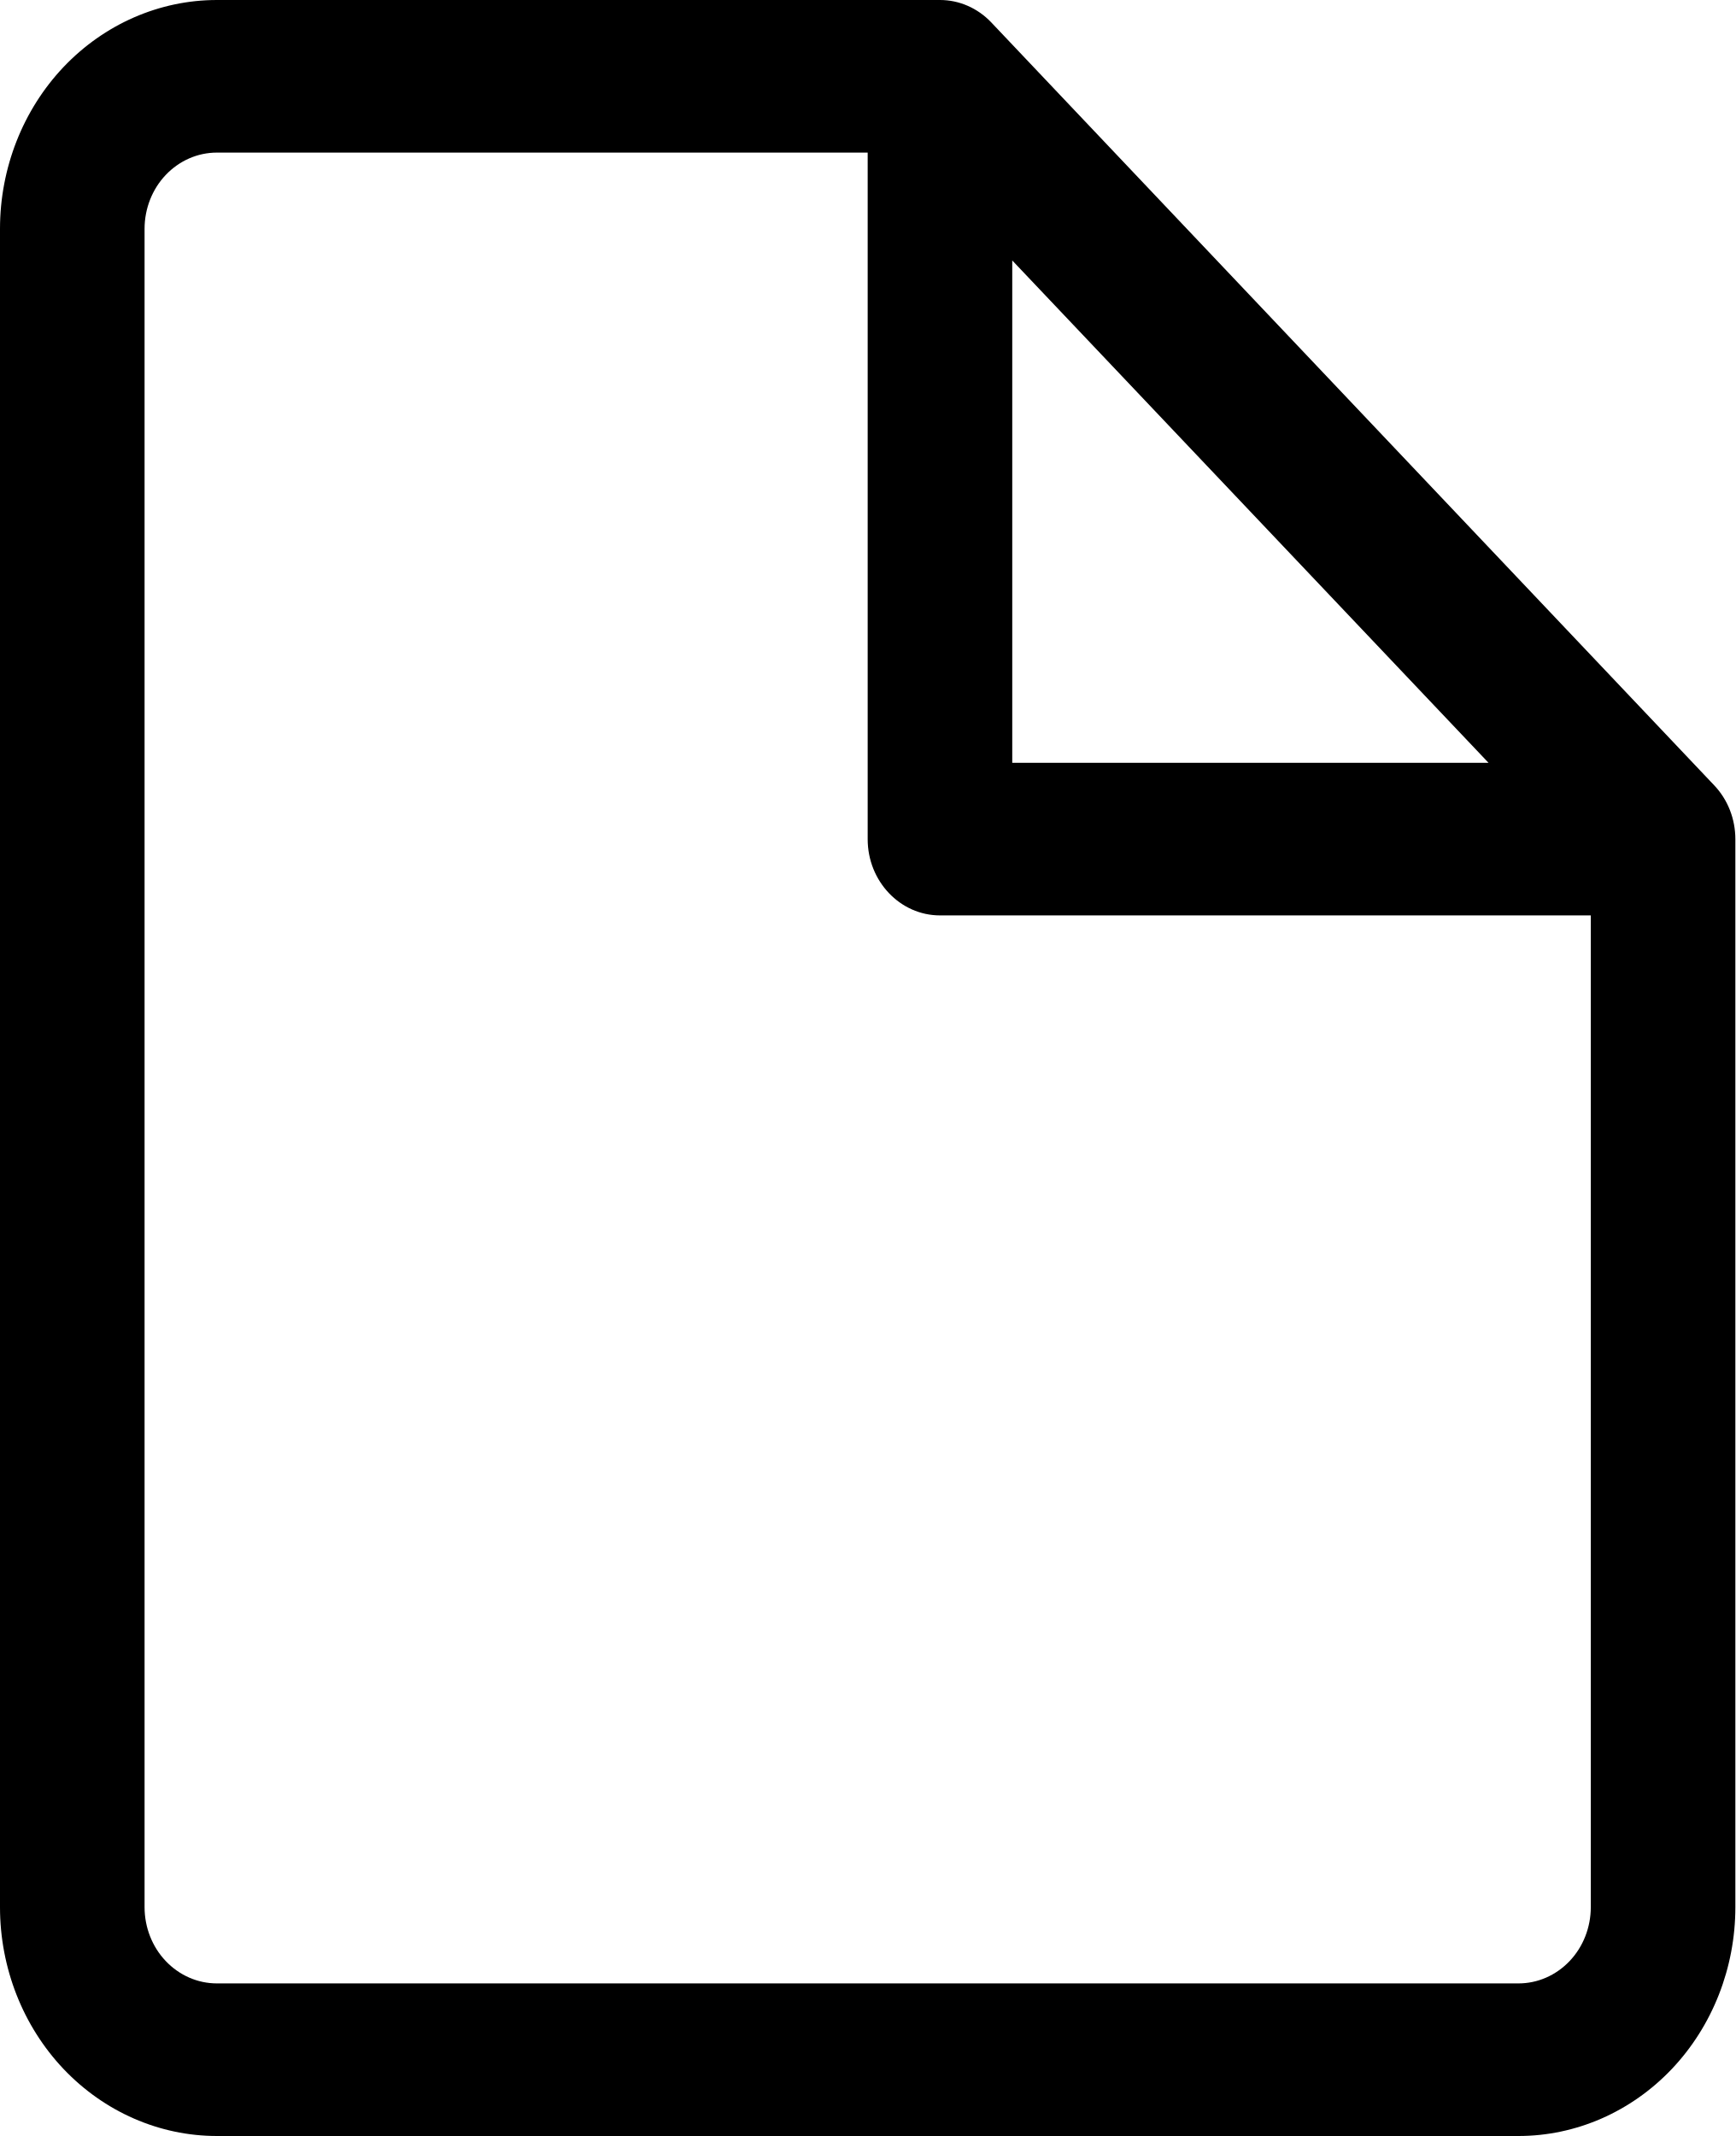
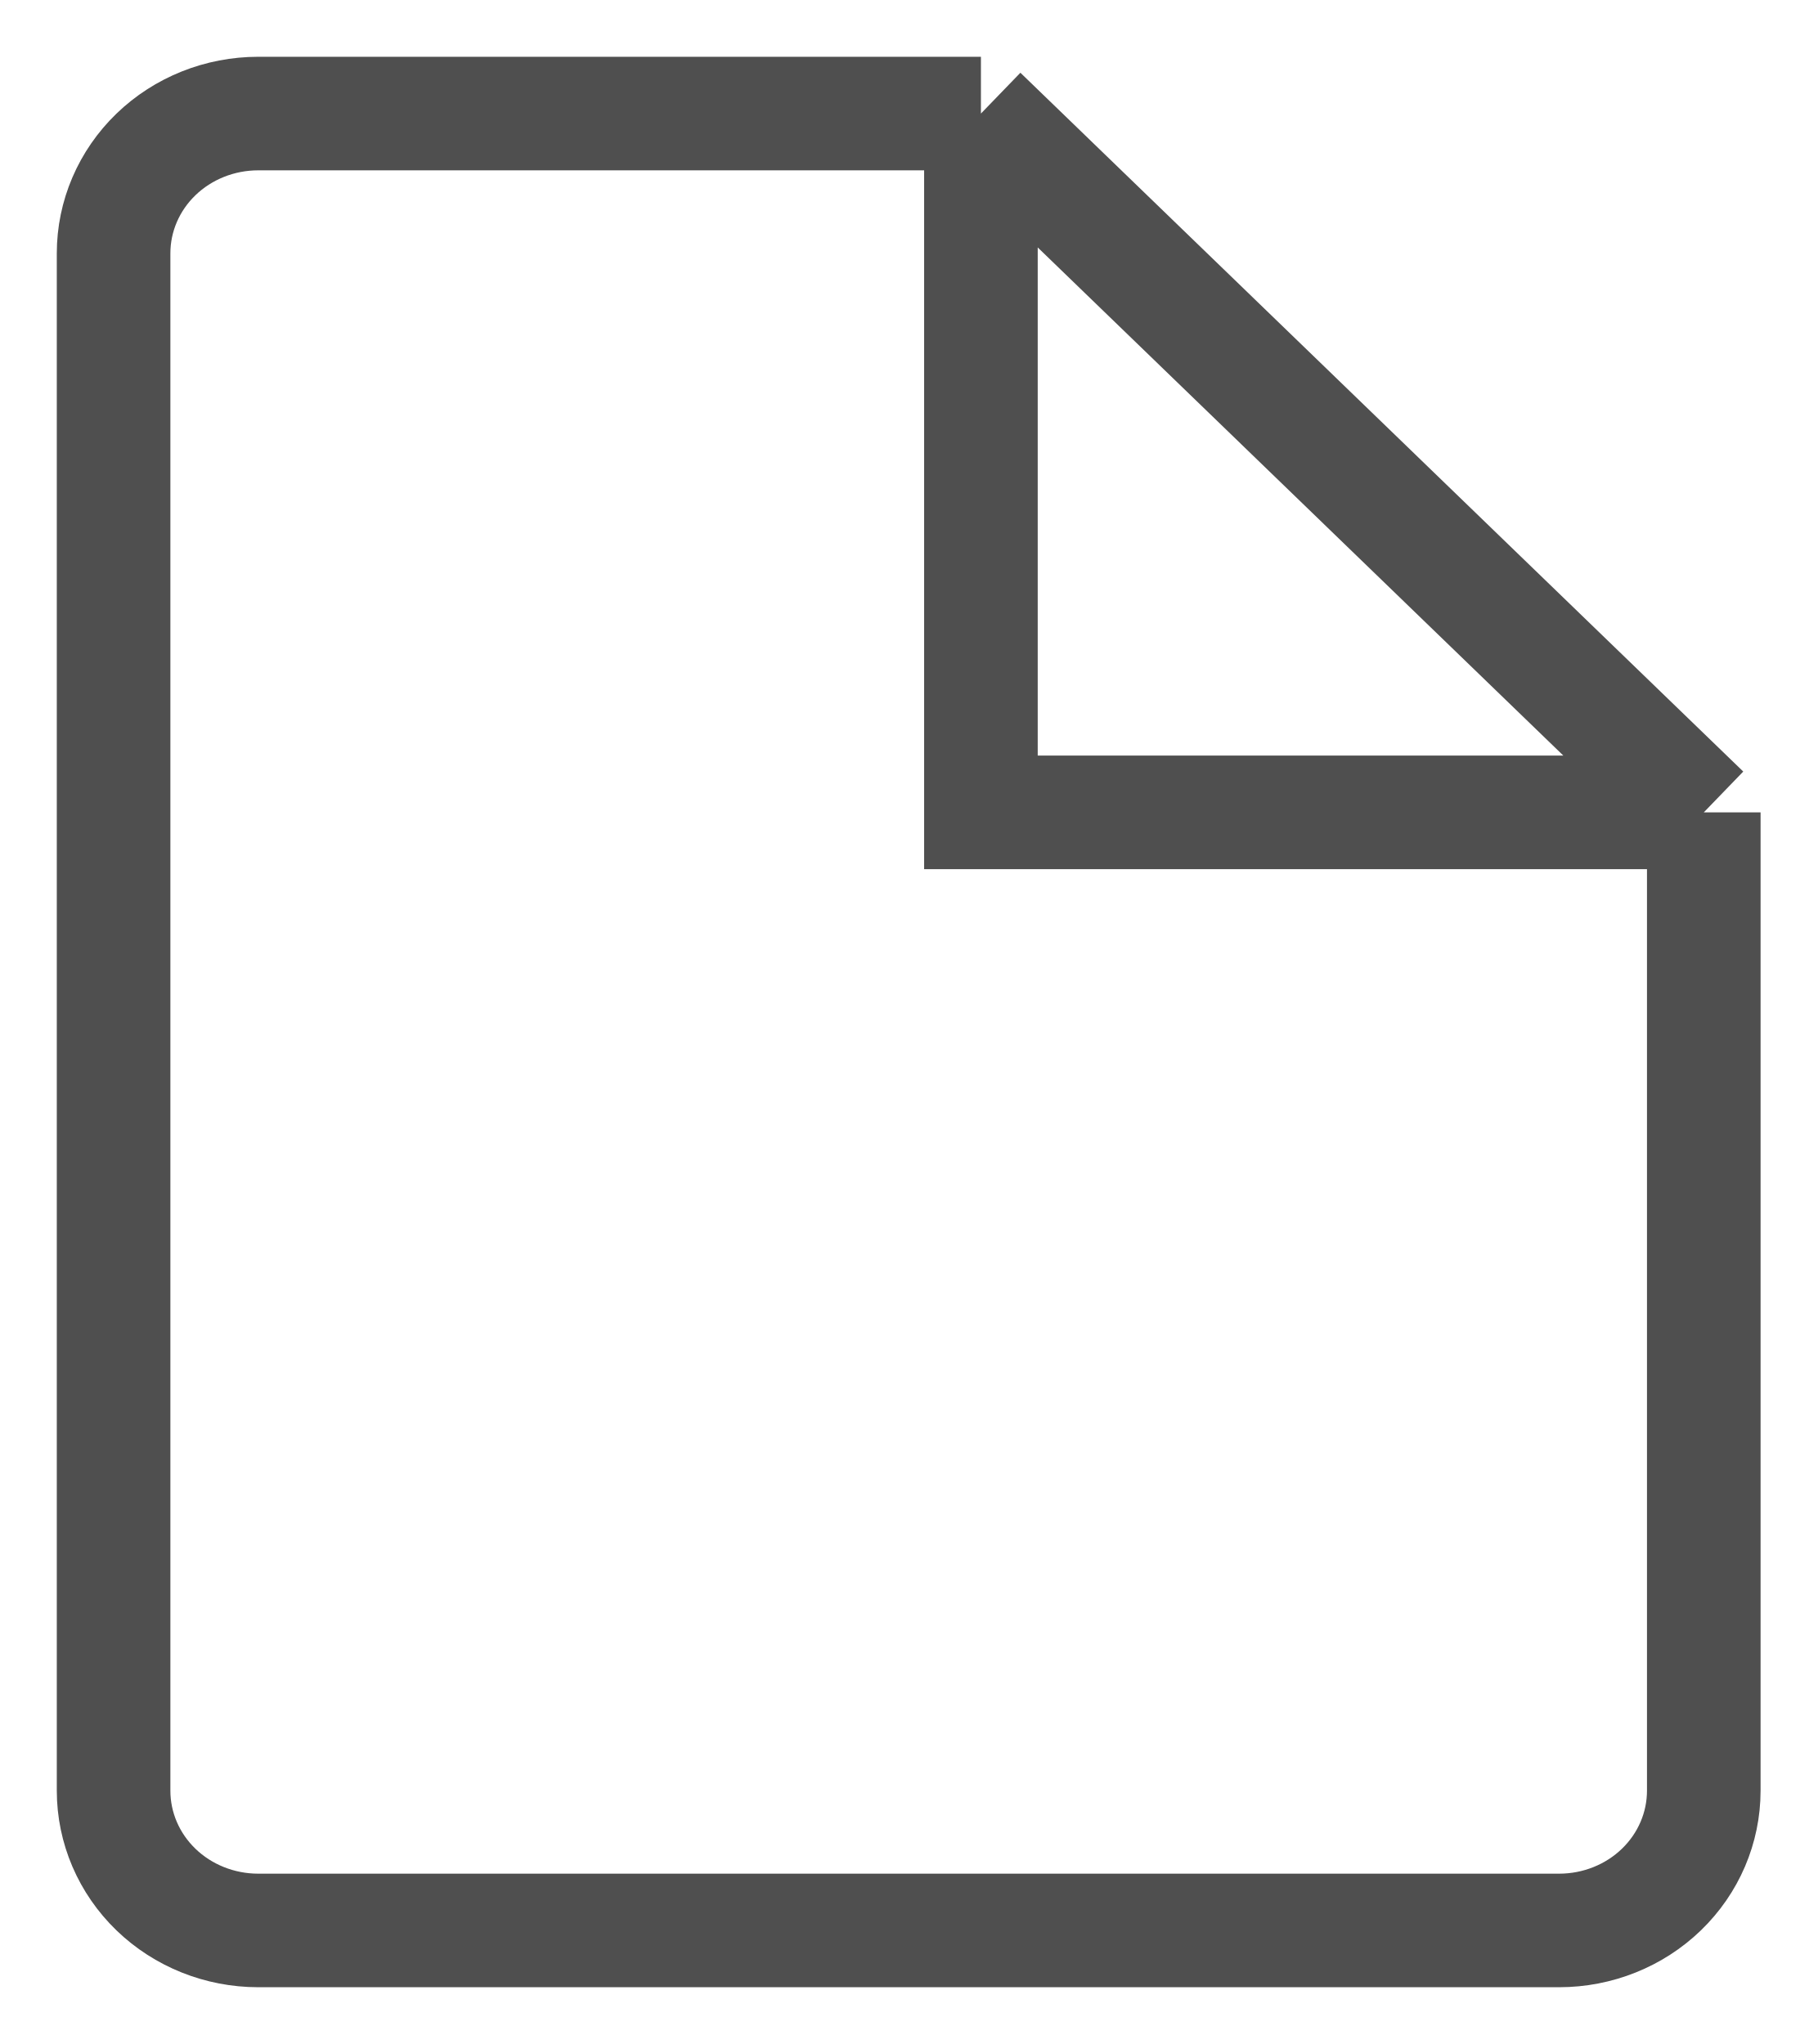
- <svg xmlns="http://www.w3.org/2000/svg" width="13" height="16" viewBox="0 0 13 16" fill="none">
-   <path fill-rule="evenodd" clip-rule="evenodd" d="M1.625 1.143C1.481 1.143 1.344 1.203 1.242 1.31C1.14 1.417 1.083 1.563 1.083 1.714V14.286C1.083 14.437 1.14 14.583 1.242 14.69C1.344 14.797 1.481 14.857 1.625 14.857H11.375C11.519 14.857 11.656 14.797 11.758 14.69C11.86 14.583 11.917 14.437 11.917 14.286V6.857H7.042C6.743 6.857 6.5 6.601 6.5 6.286V1.143H1.625ZM7.583 1.951L11.151 5.714H7.583V1.951ZM0.476 0.502C0.781 0.181 1.194 0 1.625 0H7.042C7.185 0 7.323 0.06 7.425 0.167L12.841 5.882C12.943 5.989 13 6.134 13 6.286V14.286C13 14.74 12.829 15.176 12.524 15.498C12.219 15.819 11.806 16 11.375 16H1.625C1.194 16 0.781 15.819 0.476 15.498C0.171 15.176 0 14.74 0 14.286V1.714C0 1.26 0.171 0.824 0.476 0.502Z" fill="black" />
+ <svg xmlns="http://www.w3.org/2000/svg" width="16" height="18" viewBox="0 0 16 18" fill="none">
+   <path d="M8.636 1H2.273C1.935 1 1.611 1.13 1.373 1.36C1.134 1.591 1 1.904 1 2.231V15.769C1 16.096 1.134 16.409 1.373 16.64C1.611 16.87 1.935 17 2.273 17H13.727C14.065 17 14.389 16.87 14.627 16.64C14.866 16.409 15 16.096 15 15.769V7.154M8.636 1L15 7.154M8.636 1V7.154H15" stroke="#4F4F4F" strokeWidth="1.5" strokeLinecap="round" strokLinejoin="round" />
</svg>
